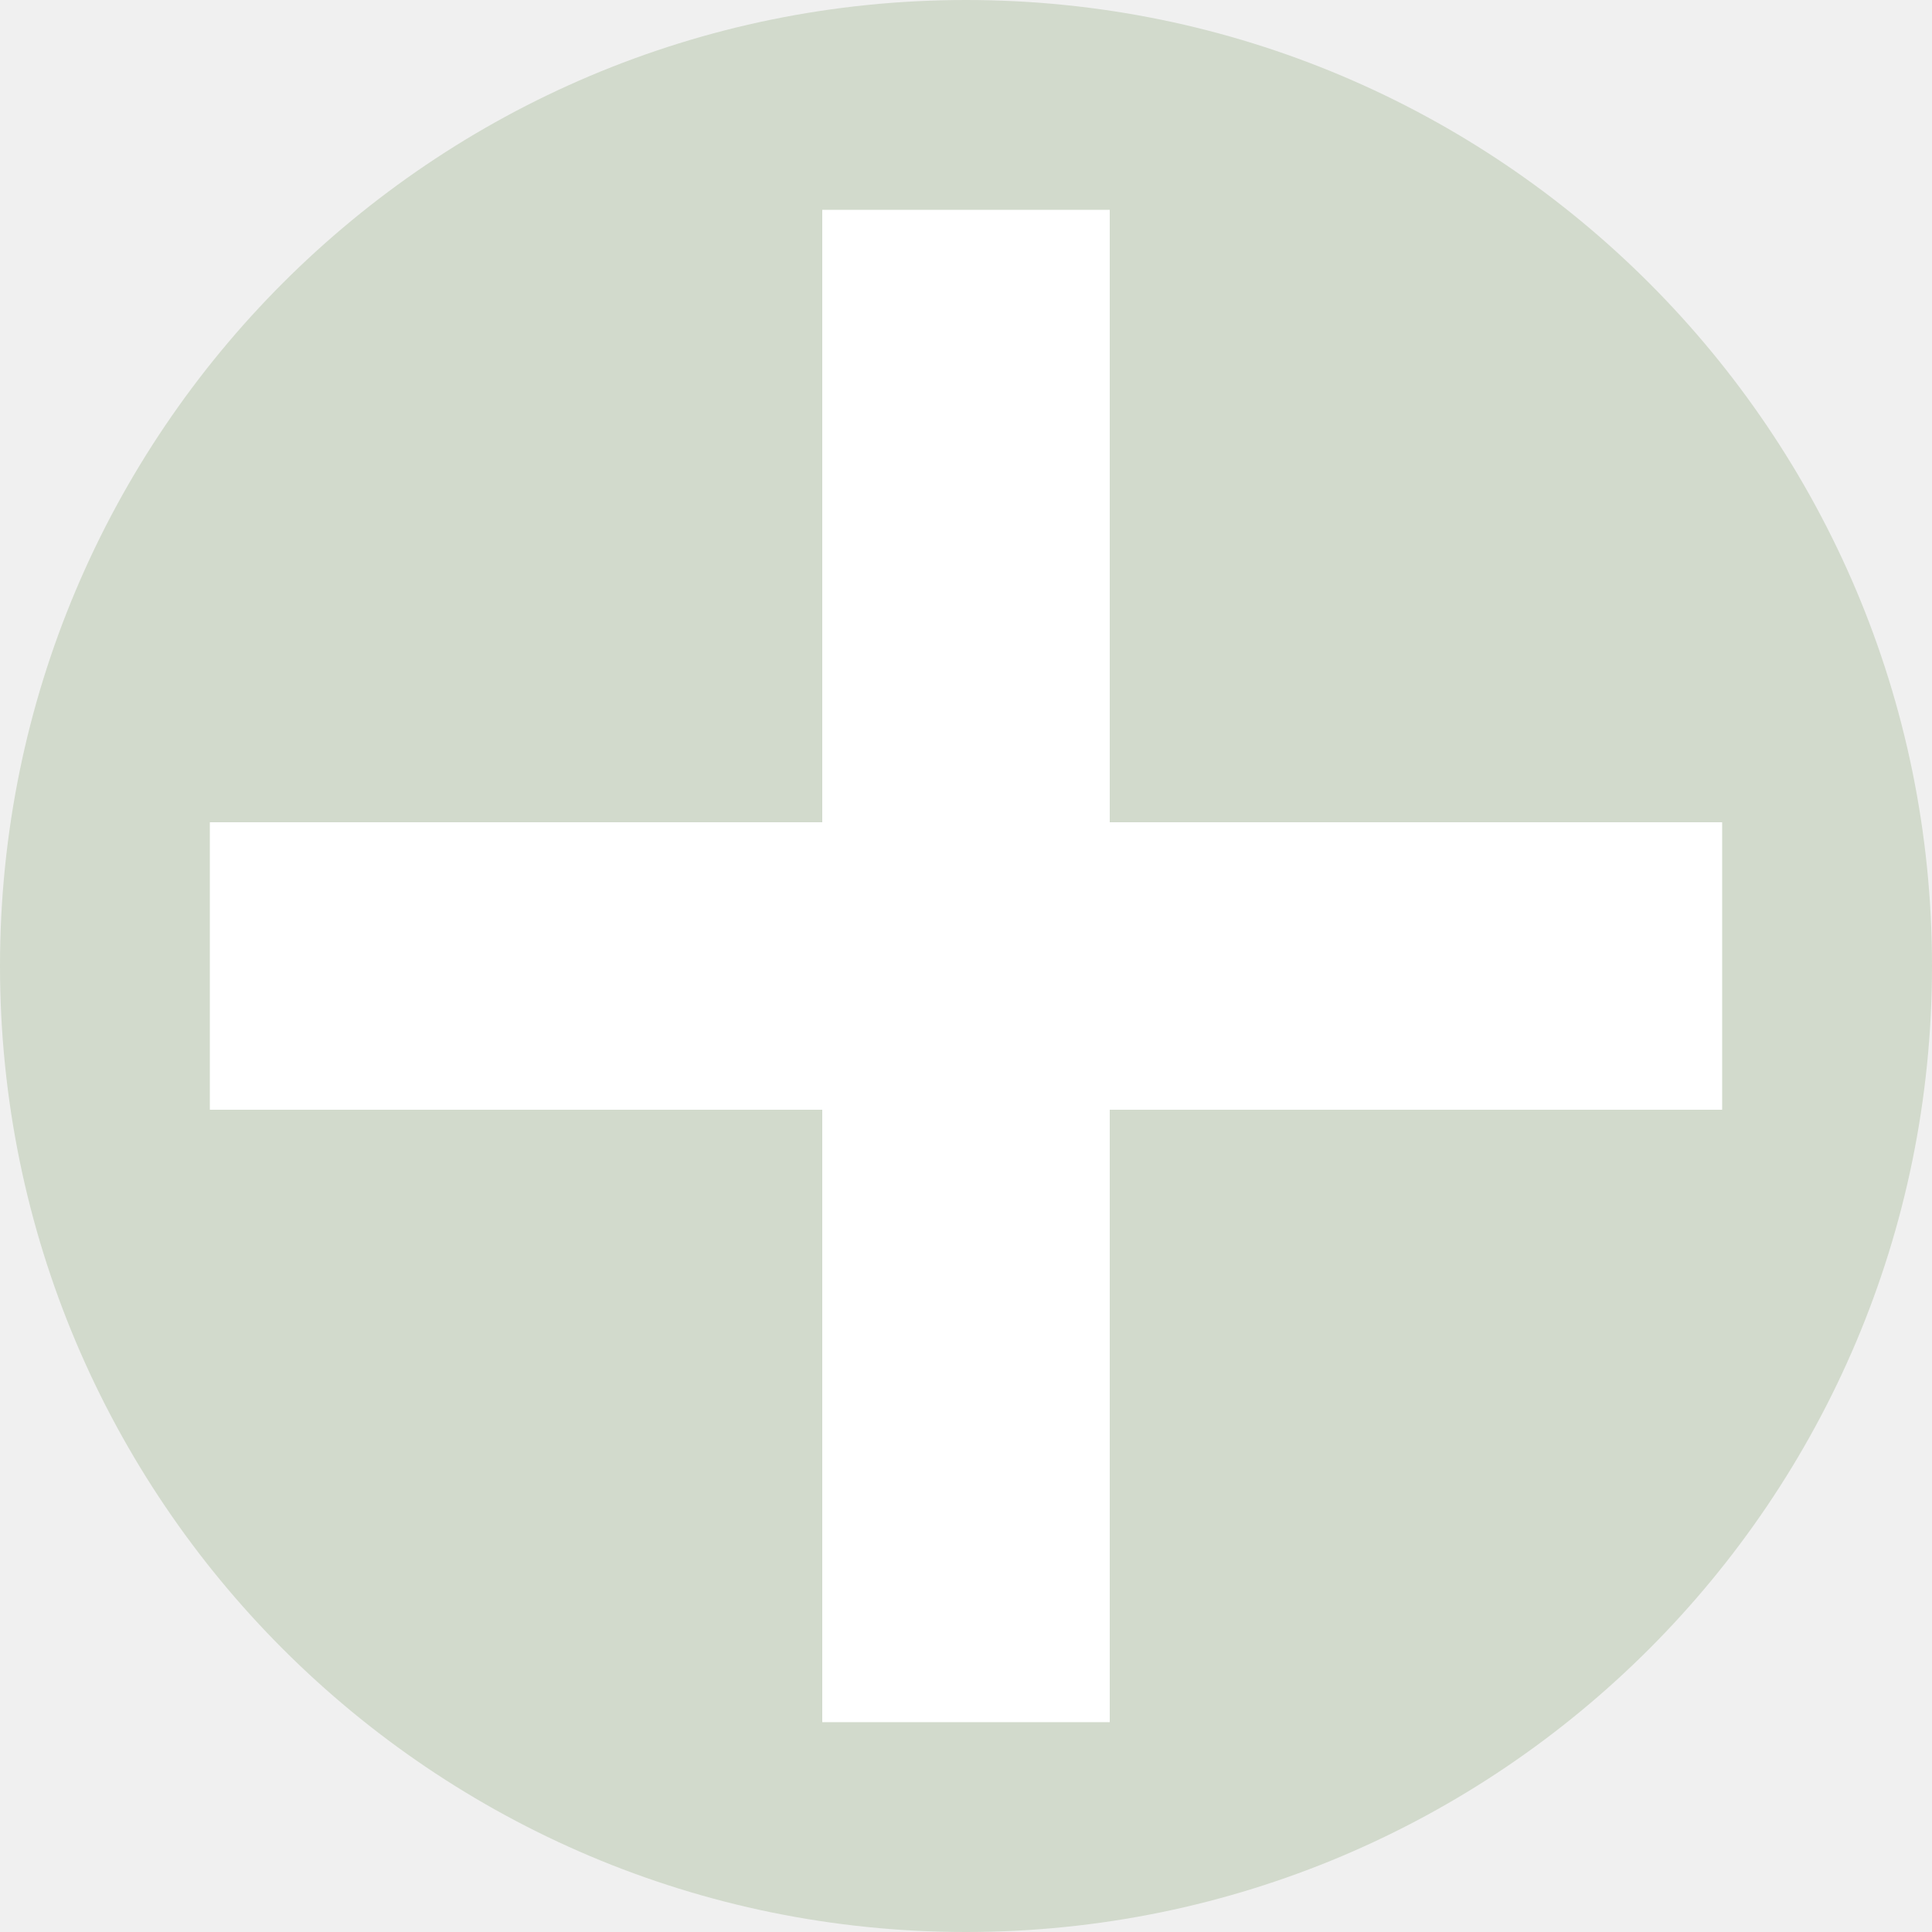
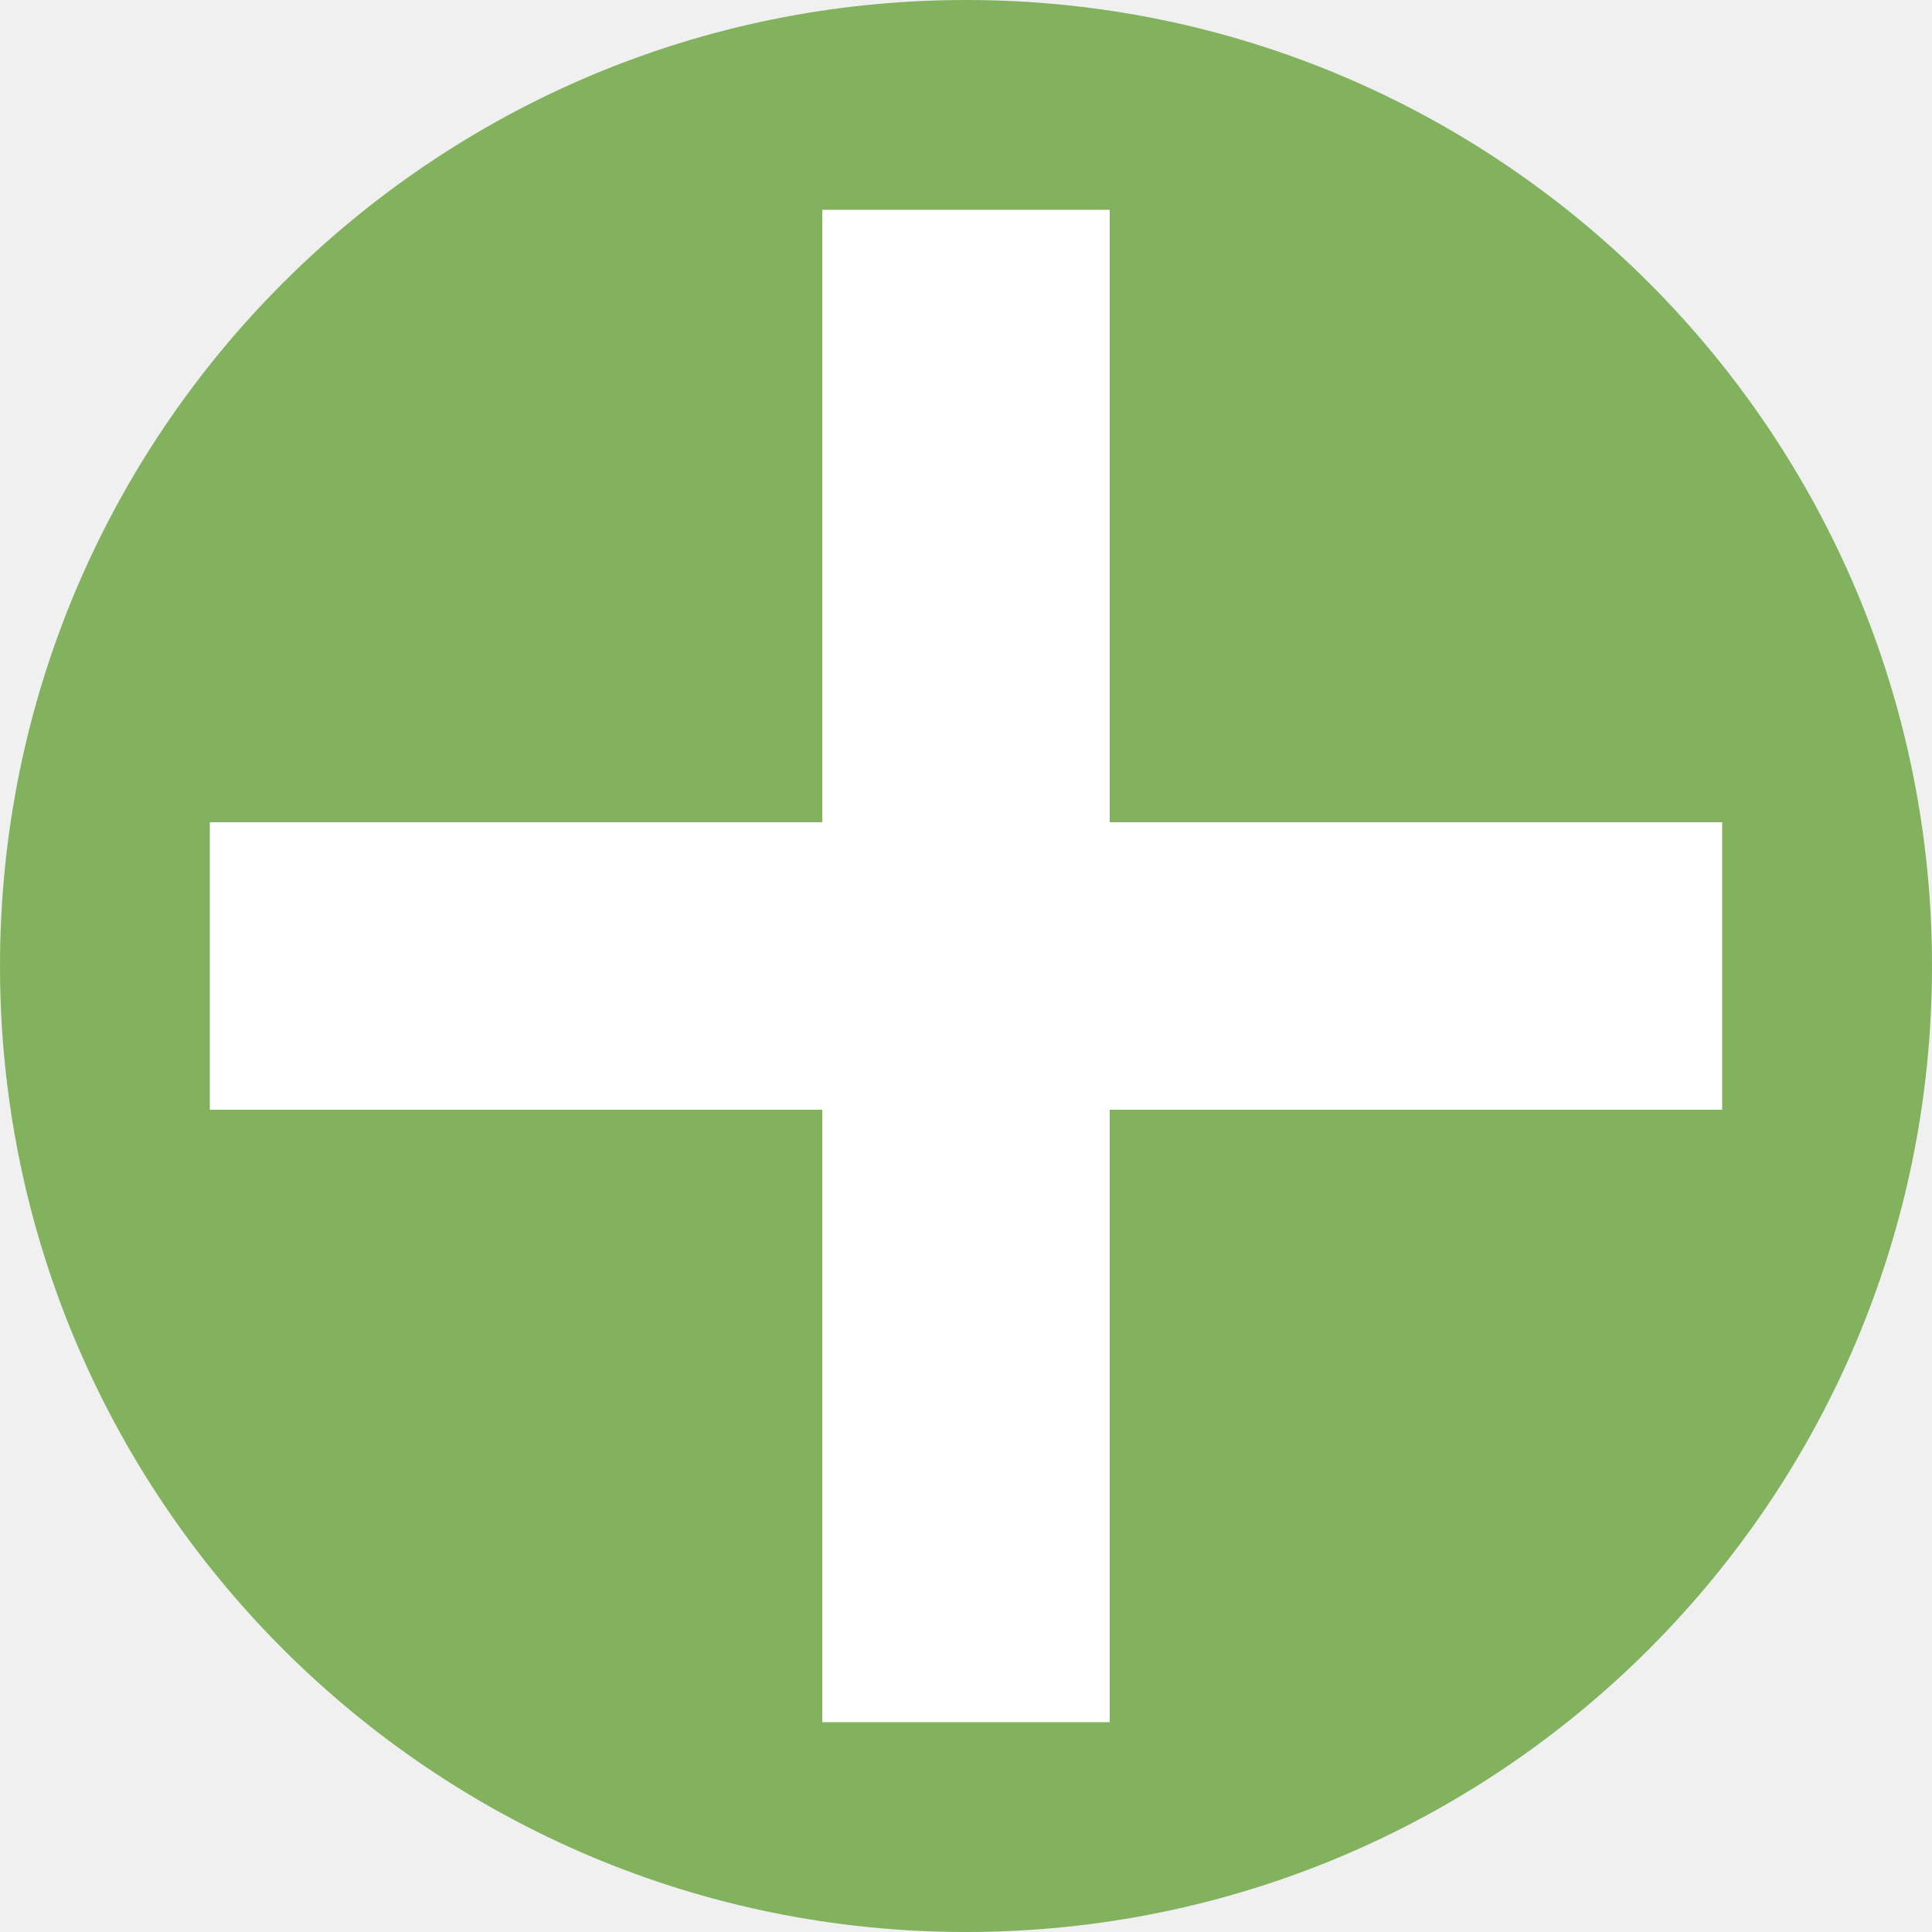
<svg xmlns="http://www.w3.org/2000/svg" viewBox="0 0 255.12 255.12">
  <defs>
-     <style>.cls-1{fill:#d2dacc;}.cls-2{fill:#fff;}</style>
+     <style>.cls-1{fill:#83b25f;}.cls-2{fill:#fff;}</style>
  </defs>
  <g id="レイヤー_2" data-name="レイヤー 2">
    <g id="レイヤー_1-2" data-name="レイヤー 1">
      <circle class="cls-1" cx="127.56" cy="127.56" r="127.56" />
      <rect class="cls-2" x="27.71" y="108.58" width="199.7" height="37.96" />
      <rect class="cls-2" x="27.71" y="108.58" width="199.7" height="37.96" transform="translate(0 255.12) rotate(-90)" />
    </g>
  </g>
</svg>
